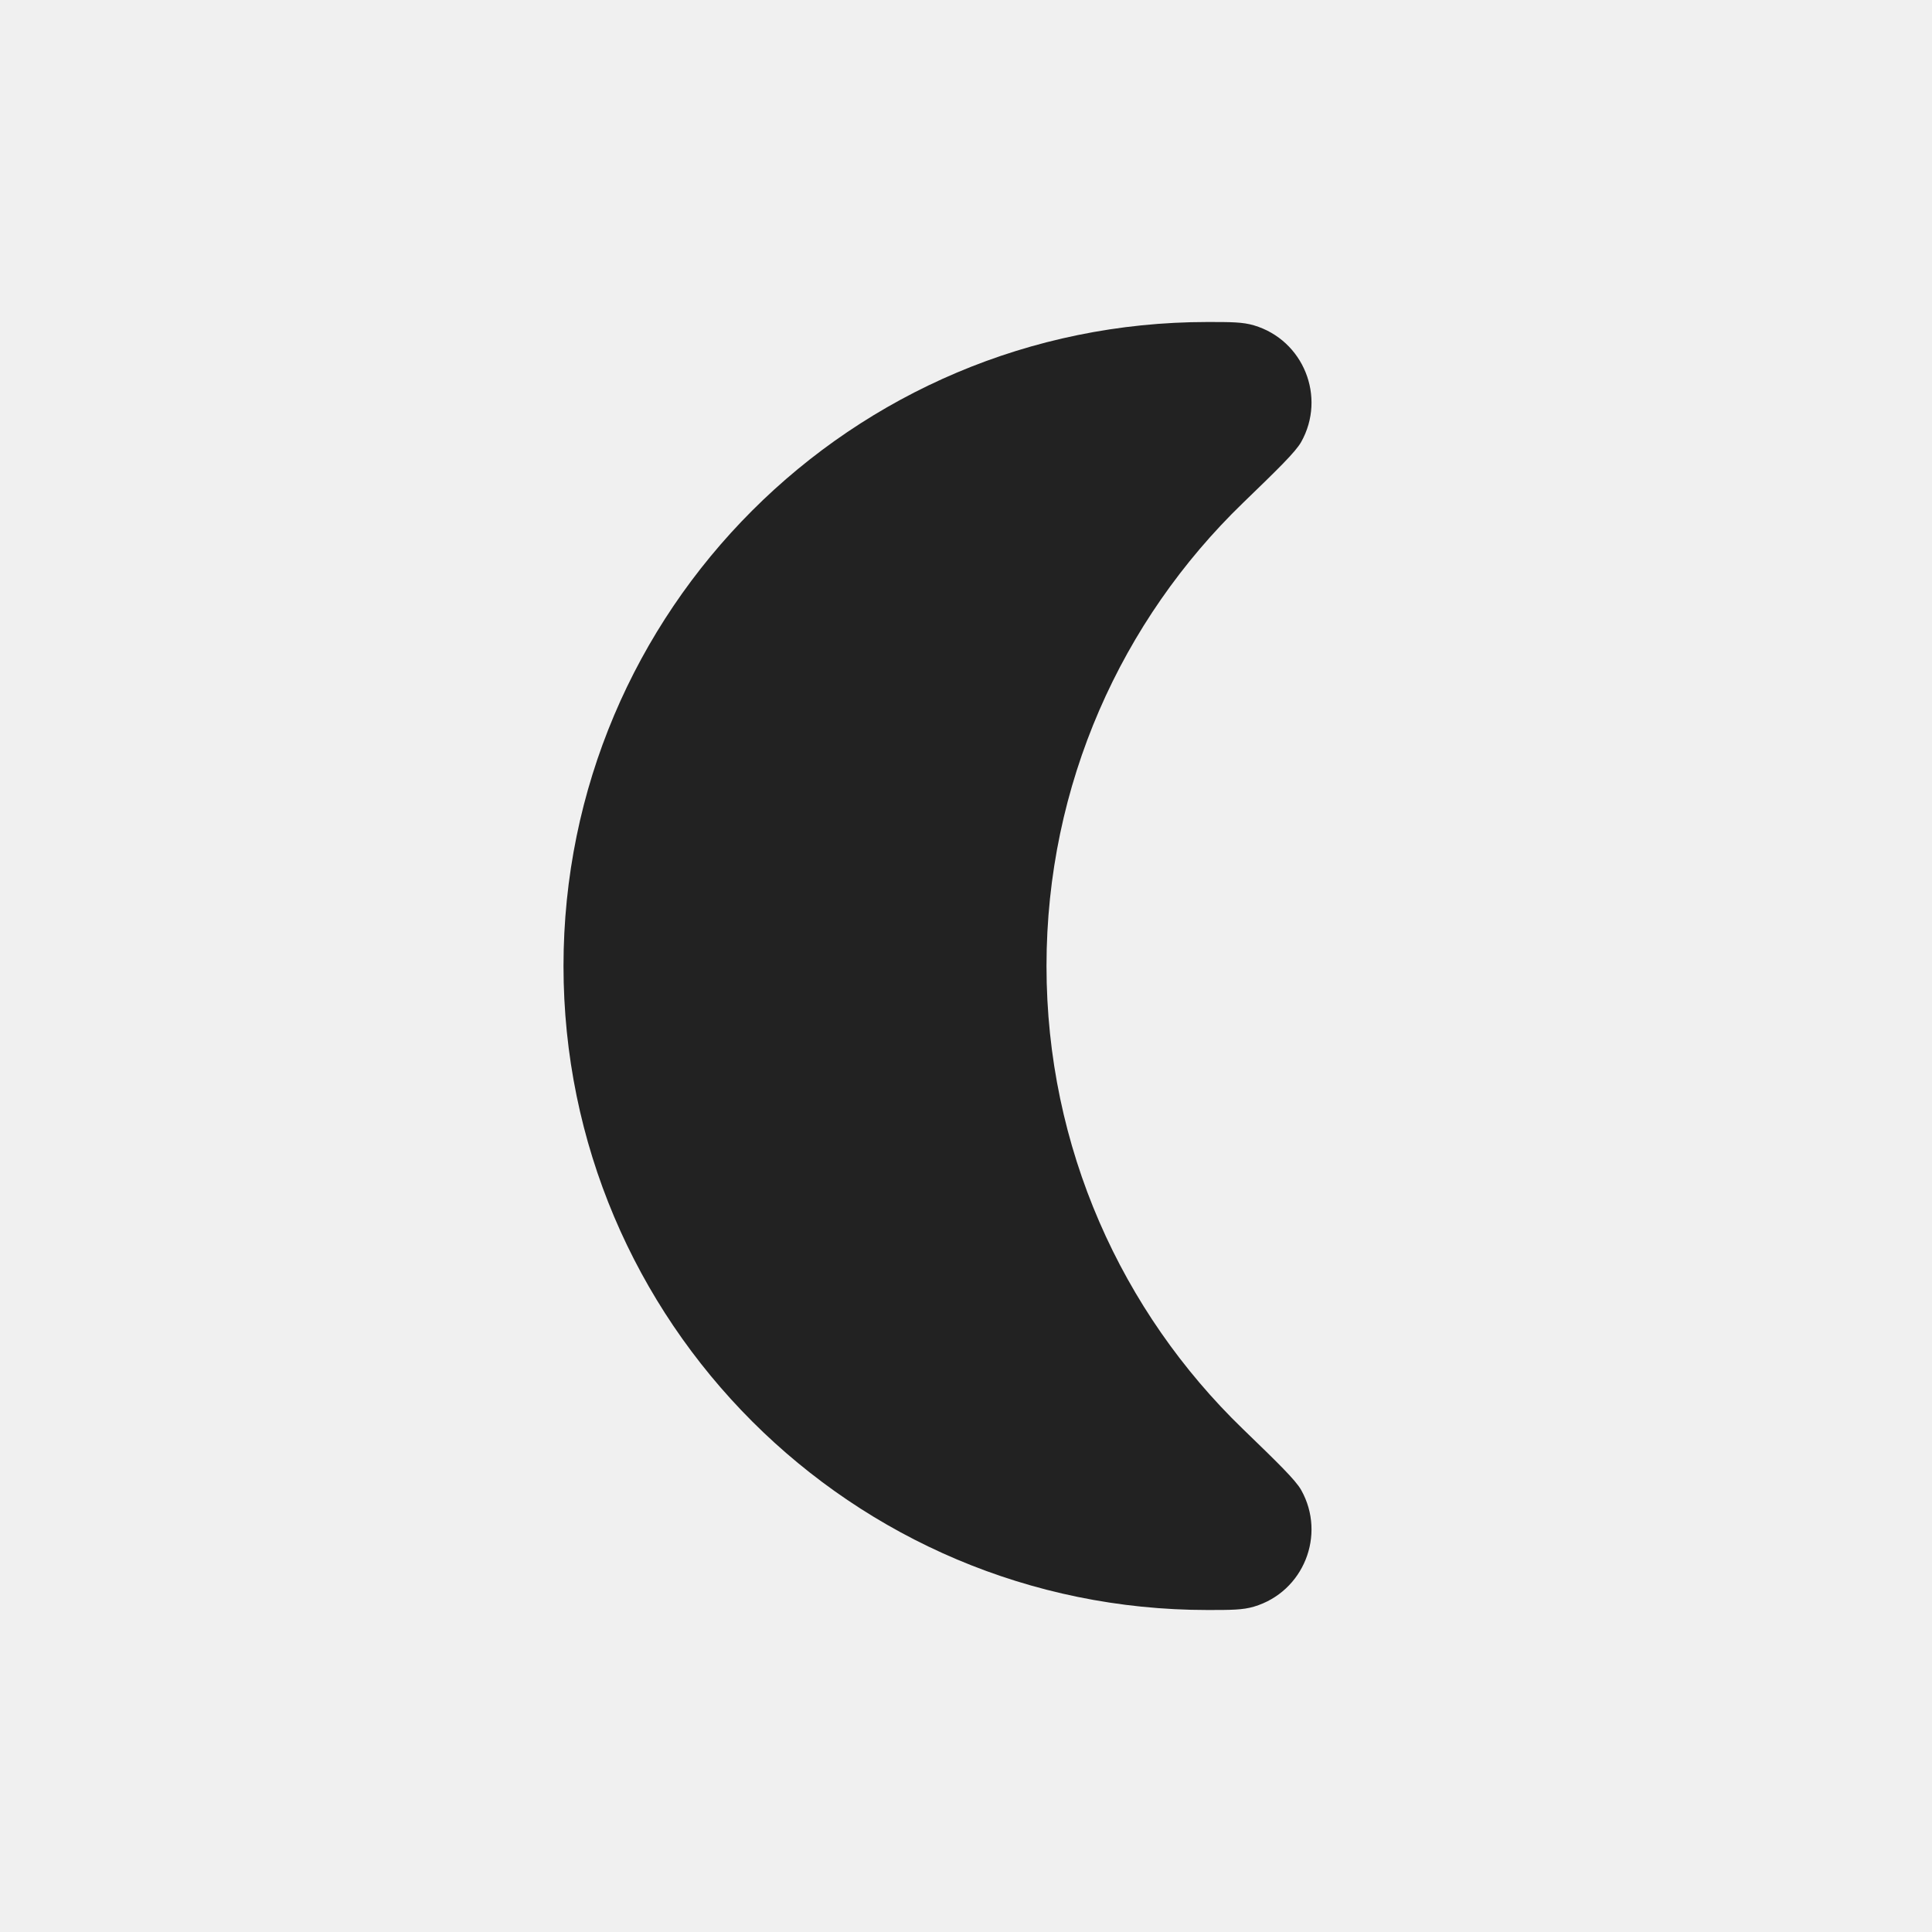
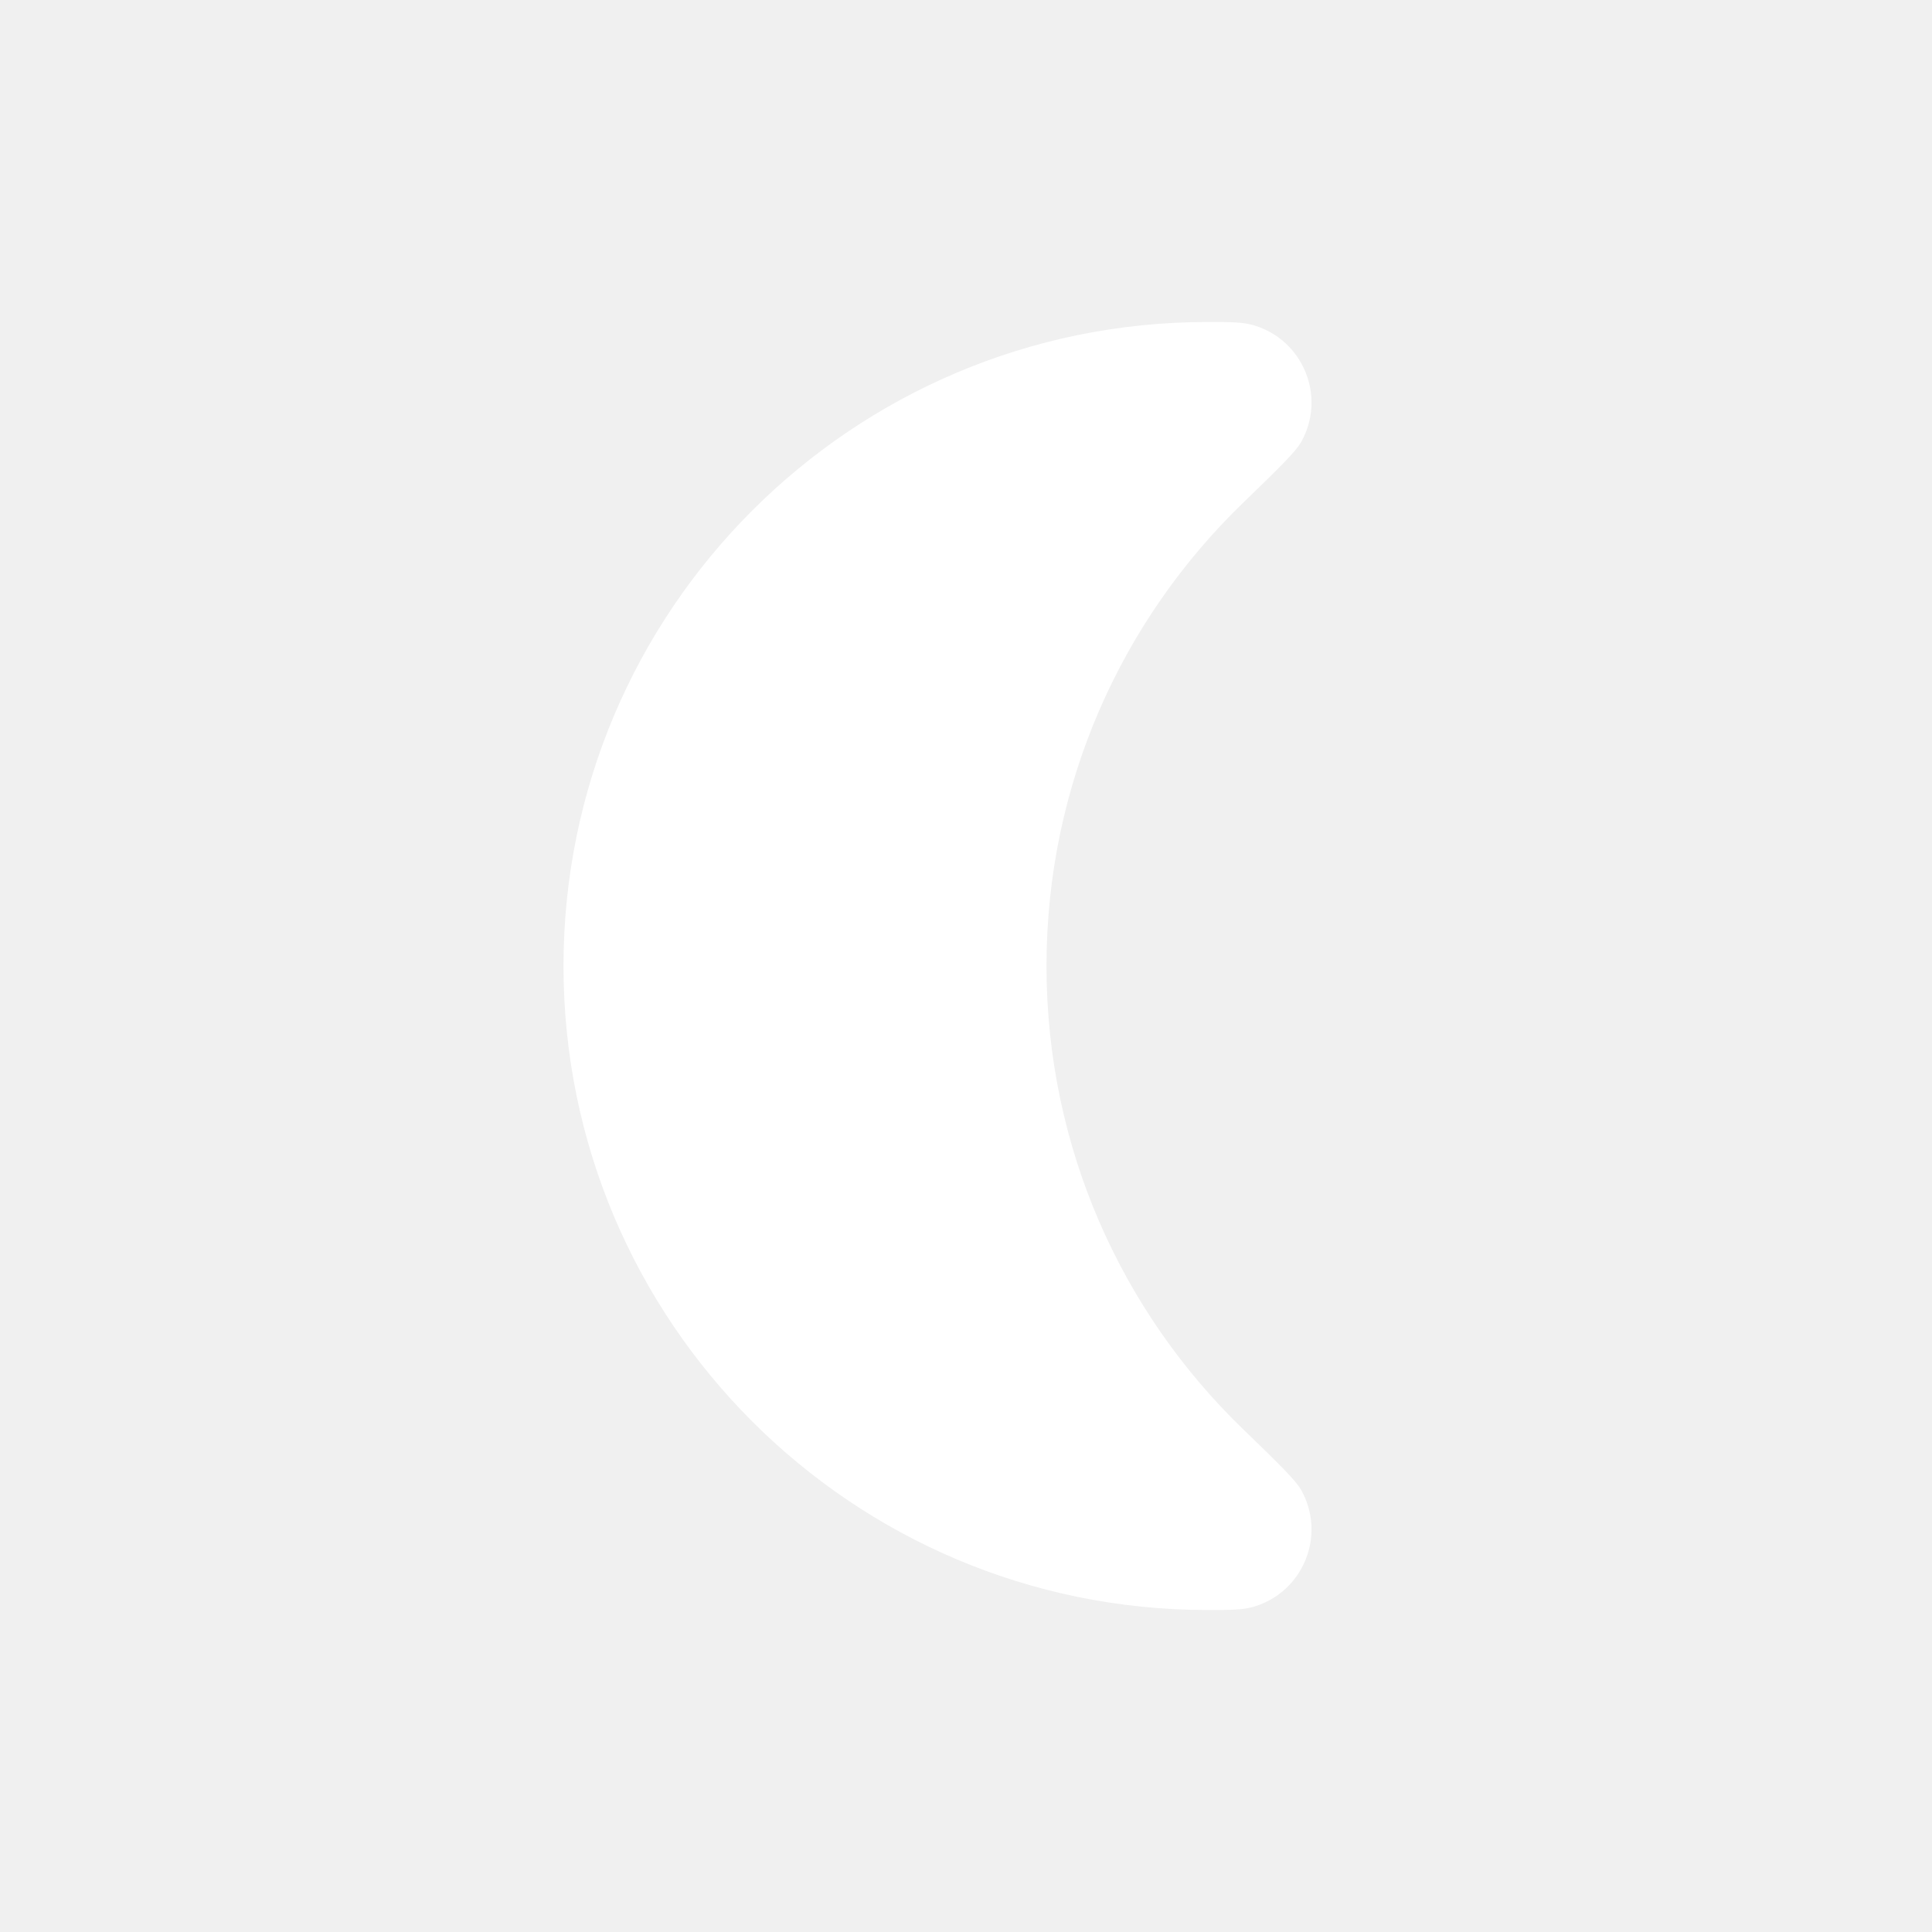
<svg xmlns="http://www.w3.org/2000/svg" width="24" height="24" viewBox="0 0 24 24" fill="none">
-   <path fill-rule="evenodd" clip-rule="evenodd" d="M15 4C15.292 4 15.438 4 15.578 4.042C16.192 4.225 16.477 4.931 16.164 5.49C16.092 5.617 15.874 5.828 15.439 6.249C13.935 7.704 13 9.743 13 12C13 14.257 13.935 16.297 15.439 17.751C15.874 18.172 16.092 18.383 16.164 18.51C16.477 19.069 16.192 19.775 15.578 19.958C15.438 20 15.292 20 15 20C10.582 20 7 16.418 7 12C7 7.582 10.582 4 15 4Z" fill="#222222" />
+   <path fill-rule="evenodd" clip-rule="evenodd" d="M15 4C15.292 4 15.438 4 15.578 4.042C16.192 4.225 16.477 4.931 16.164 5.49C16.092 5.617 15.874 5.828 15.439 6.249C13.935 7.704 13 9.743 13 12C13 14.257 13.935 16.297 15.439 17.751C15.874 18.172 16.092 18.383 16.164 18.51C16.477 19.069 16.192 19.775 15.578 19.958C15.438 20 15.292 20 15 20C10.582 20 7 16.418 7 12C7 7.582 10.582 4 15 4Z" fill="#ffffff" />
</svg>
